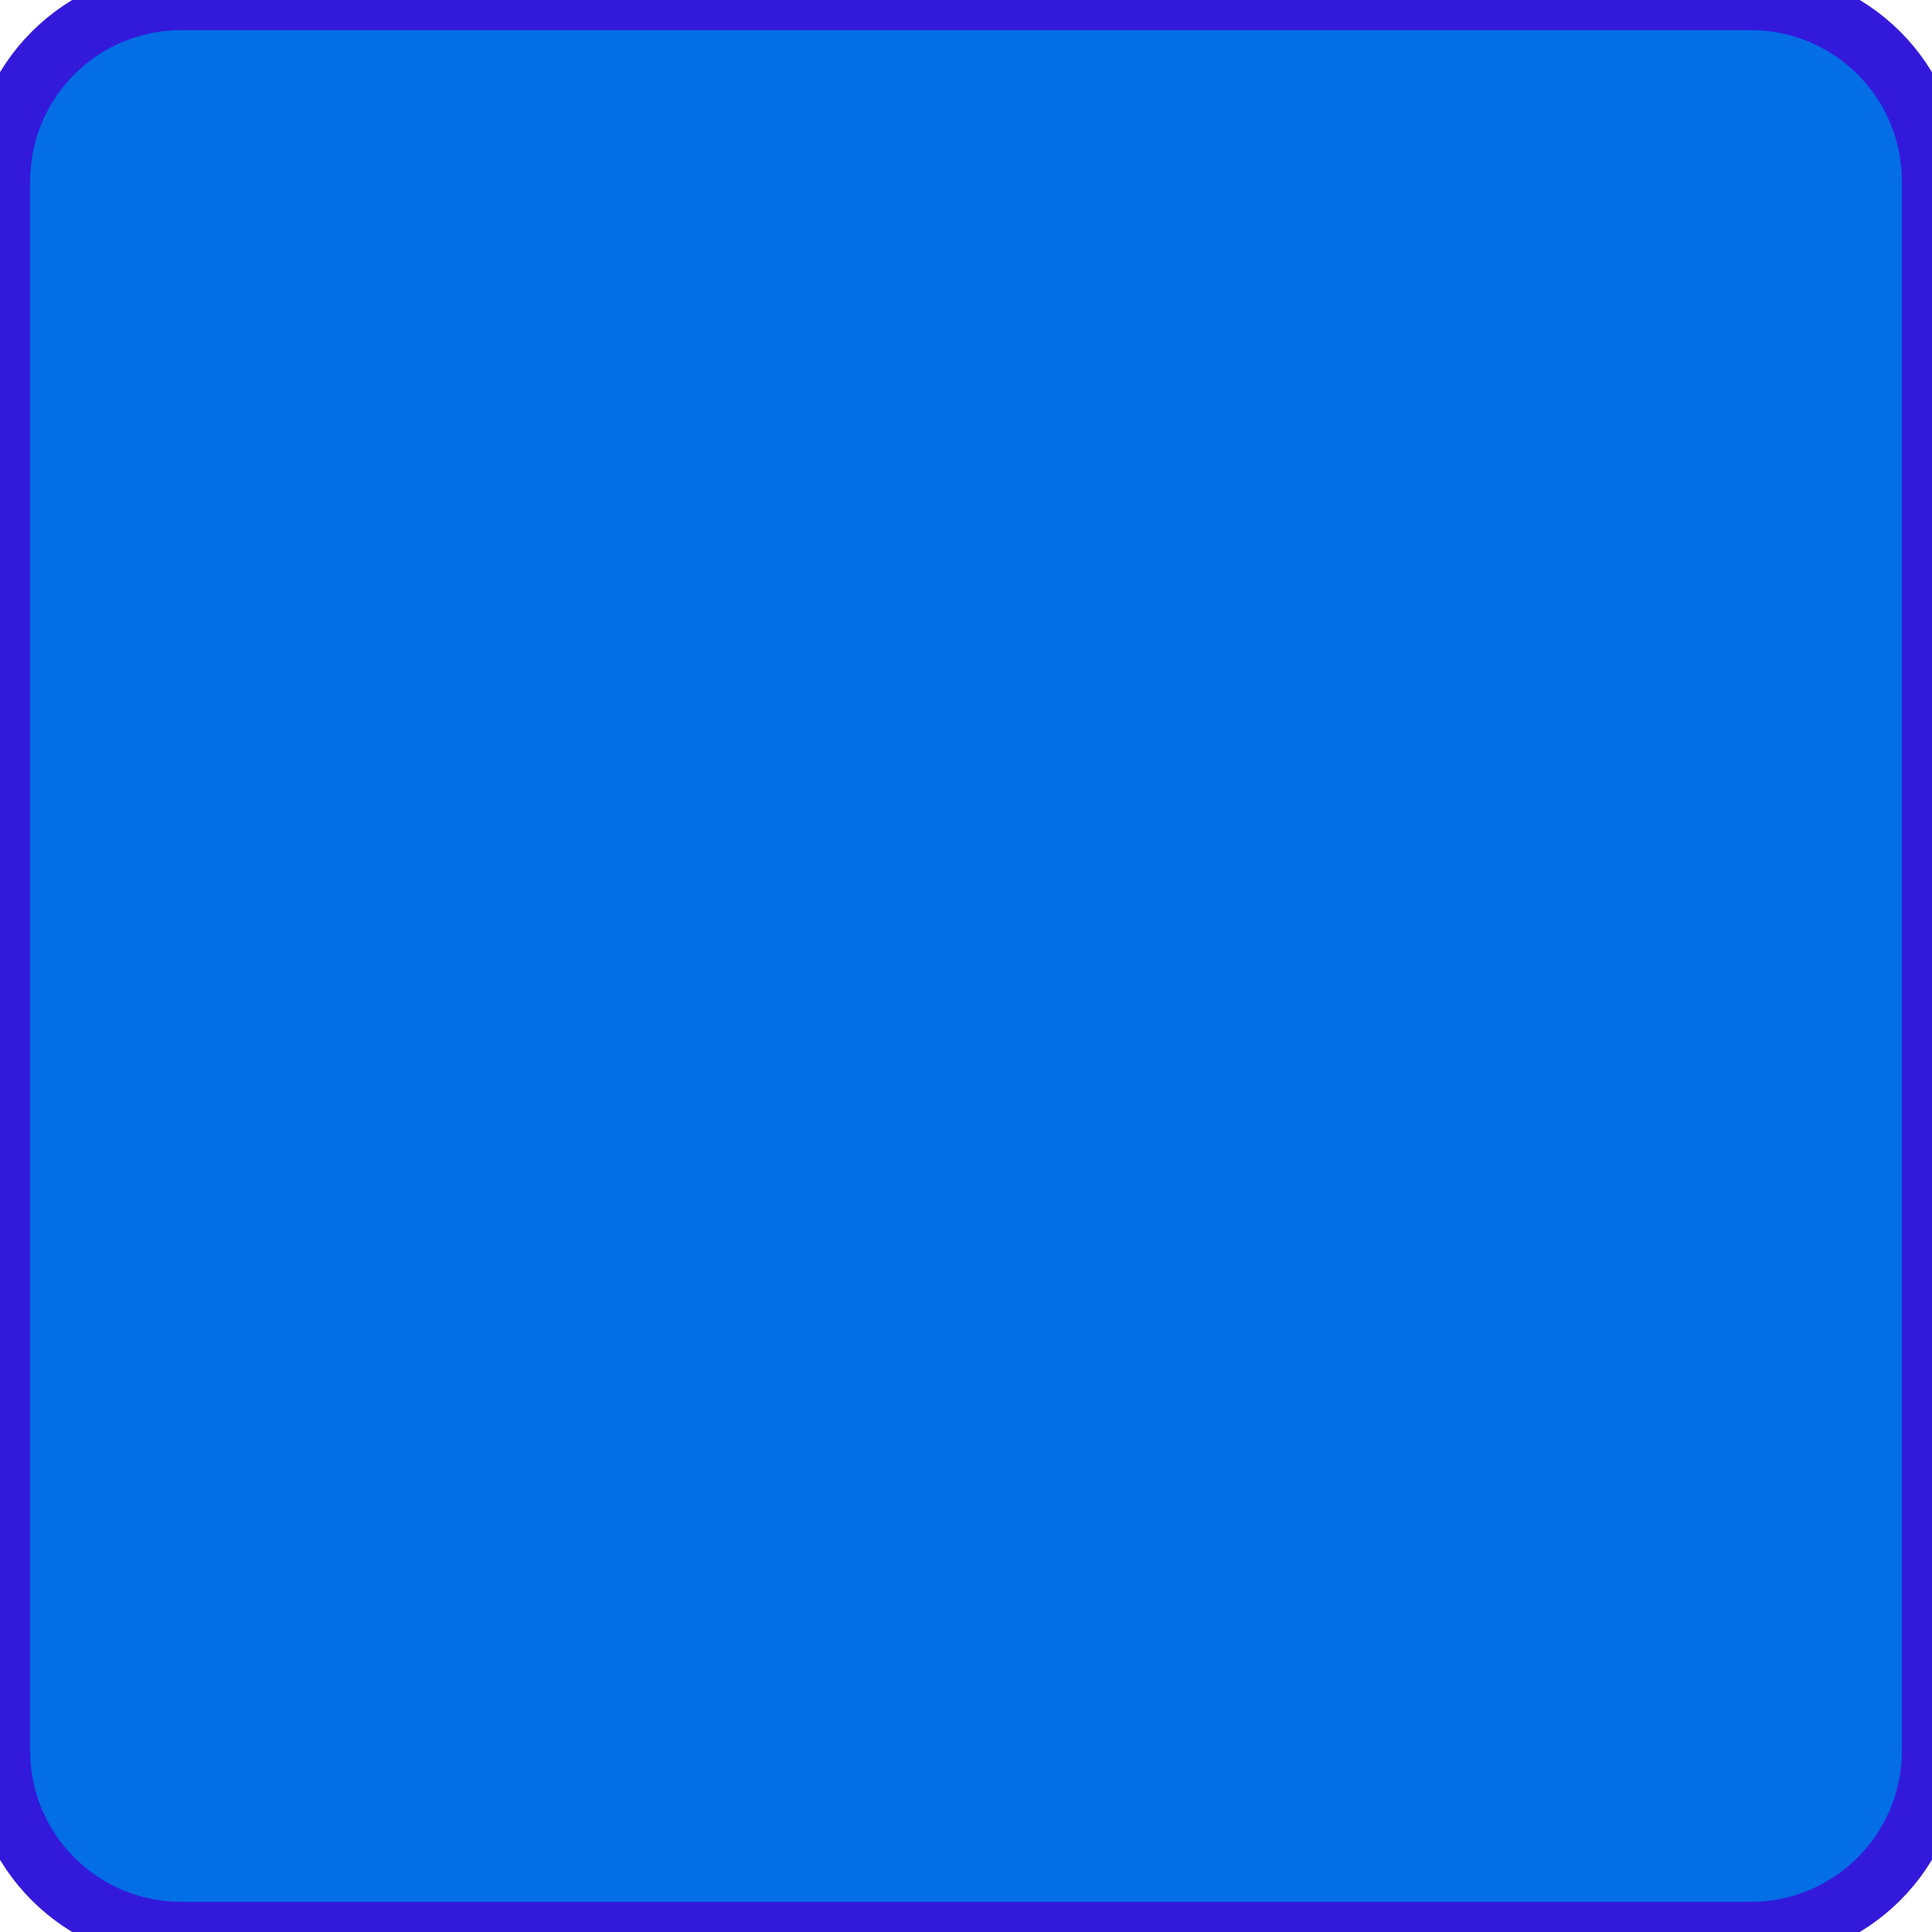
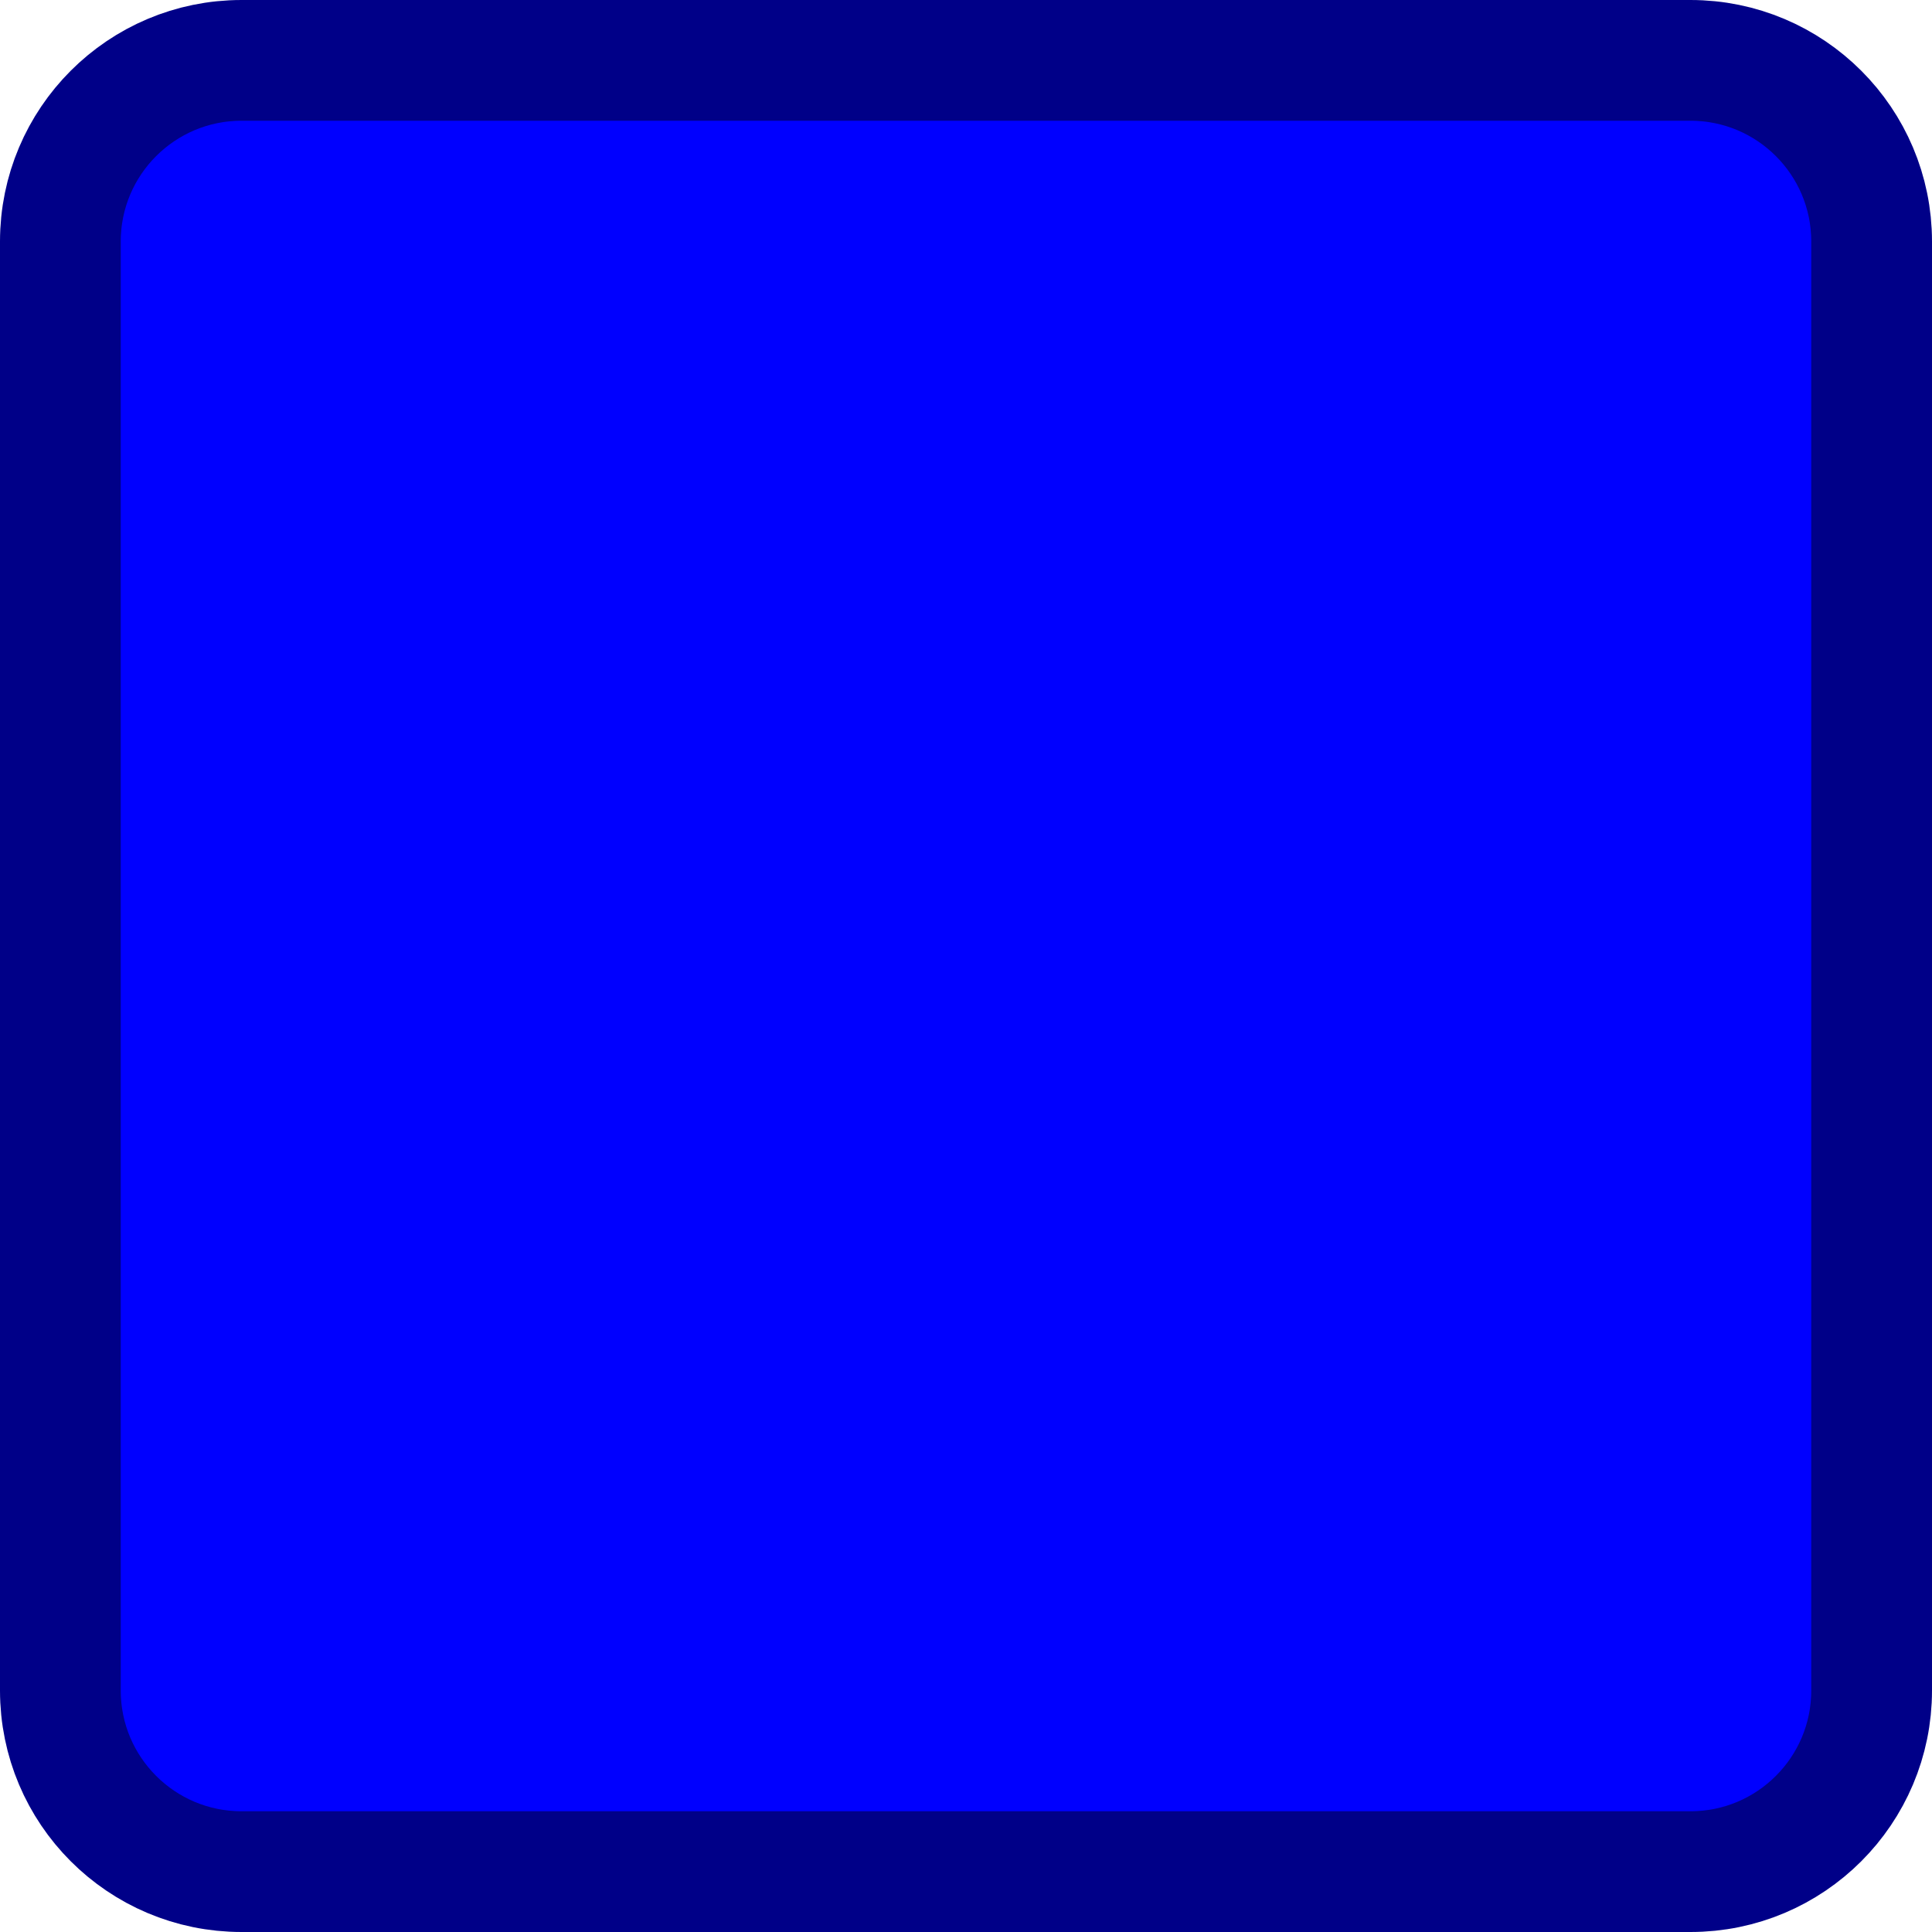
<svg xmlns="http://www.w3.org/2000/svg" xmlns:ns1="https://boxy-svg.com" viewBox="0 0 32 32" width="32px" height="32px">
  <defs>
    <ns1:grid x="0" y="0" width="2" height="2" />
  </defs>
-   <rect style="fill: rgb(230, 4, 4); stroke: rgb(170, 49, 49); visibility: hidden;" width="32" height="32" rx="3" ry="3" />
-   <rect style="fill: rgb(230, 208, 4); stroke: rgb(194, 164, 31); visibility: hidden;" width="32" height="32" rx="3" ry="3" />
-   <rect style="fill: rgb(230, 208, 4); stroke: rgb(194, 164, 31); visibility: hidden;" width="32" height="32" rx="3" ry="3" />
-   <rect style="fill: rgb(4, 110, 230); stroke: rgb(51, 26, 219);" width="32" height="32" rx="3" ry="3" />
+   <rect style="fill: rgb(0, 0, 255); stroke: rgb(0, 0, 136); stroke-width: 2px;" width="30" height="30" rx="3" ry="3" x="1" y="1">
+     </rect>
</svg>
